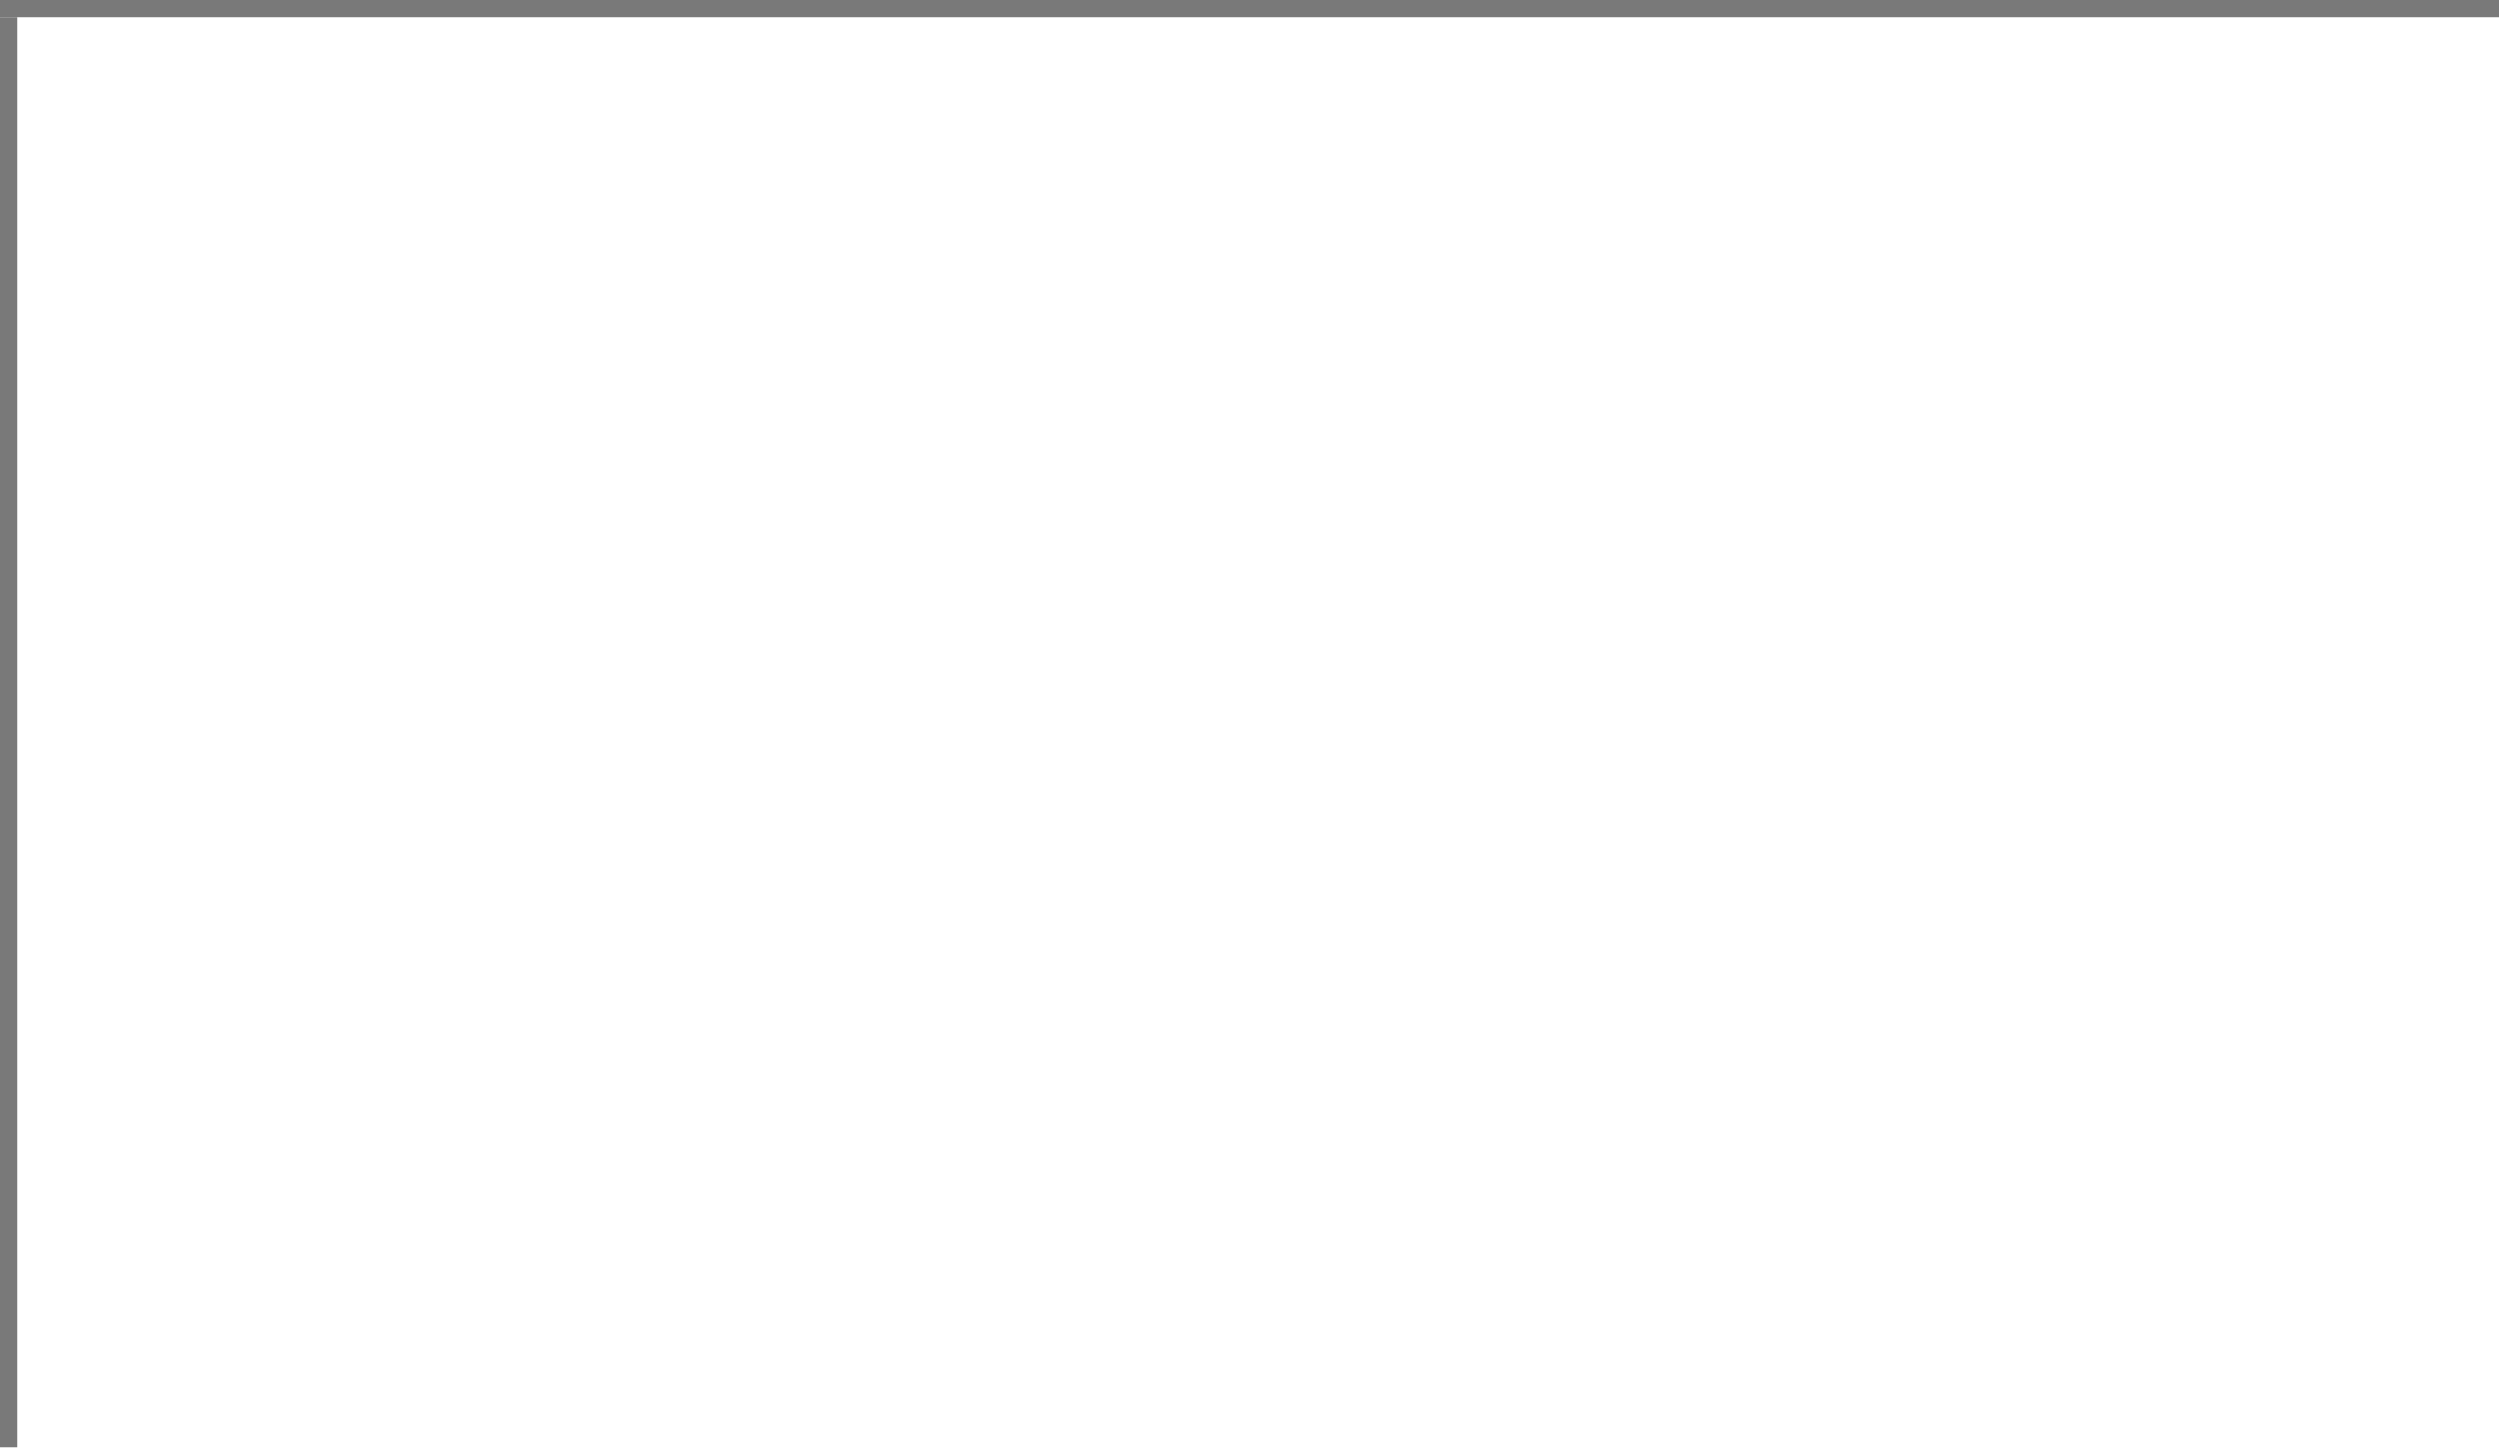
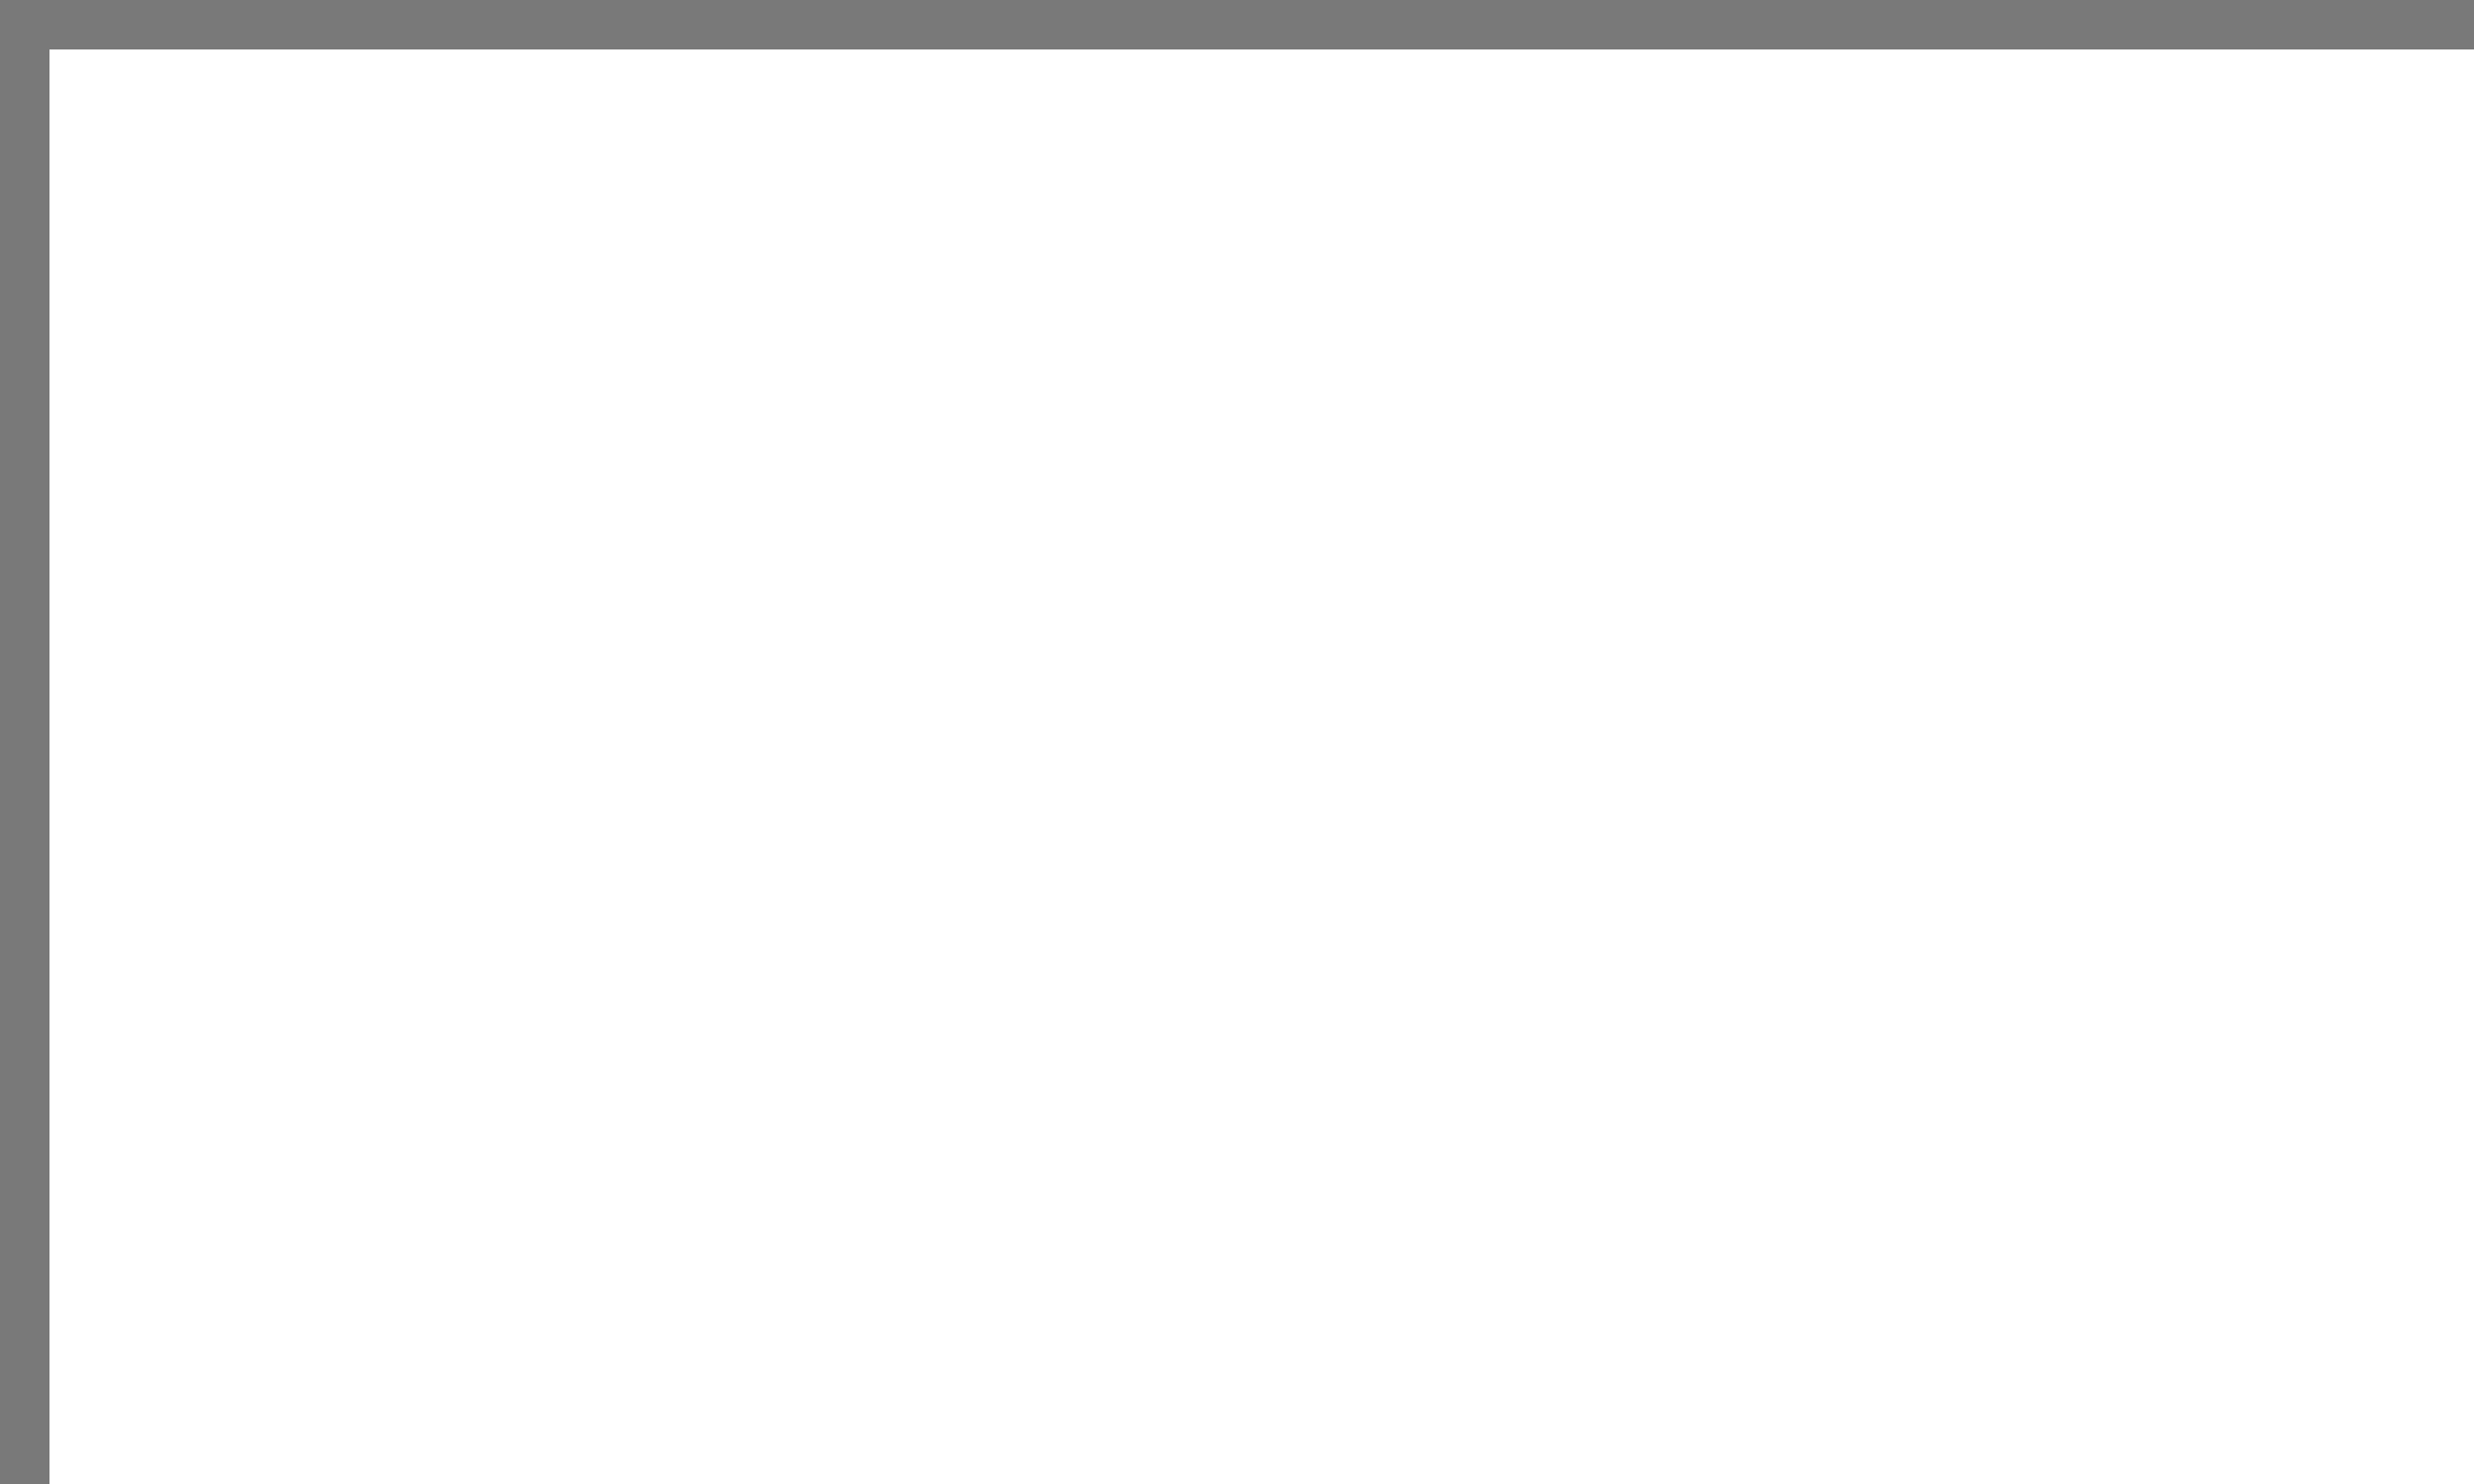
- <svg xmlns="http://www.w3.org/2000/svg" version="1.1" width="145px" height="84px" viewBox="50 456 145 84">
-   <path d="M 1 1  L 145 1  L 145 84  L 1 84  L 1 1  Z " fill-rule="nonzero" fill="rgba(255, 255, 255, 1)" stroke="none" transform="matrix(1 0 0 1 50 456 )" class="fill" />
-   <path d="M 0.5 1  L 0.5 84  " stroke-width="1" stroke-dasharray="0" stroke="rgba(121, 121, 121, 1)" fill="none" transform="matrix(1 0 0 1 50 456 )" class="stroke" />
-   <path d="M 0 0.5  L 145 0.5  " stroke-width="1" stroke-dasharray="0" stroke="rgba(121, 121, 121, 1)" fill="none" transform="matrix(1 0 0 1 50 456 )" class="stroke" />
+ <svg xmlns="http://www.w3.org/2000/svg" version="1.1" width="50px" height="30px" viewBox="0 366 50 30">
+   <path d="M 1 1  L 50 1  L 50 30  L 1 30  L 1 1  Z " fill-rule="nonzero" fill="rgba(255, 255, 255, 1)" stroke="none" transform="matrix(1 0 0 1 0 366 )" class="fill" />
+   <path d="M 0.5 1  L 0.5 30  " stroke-width="1" stroke-dasharray="0" stroke="rgba(121, 121, 121, 1)" fill="none" transform="matrix(1 0 0 1 0 366 )" class="stroke" />
+   <path d="M 0 0.5  L 50 0.5  " stroke-width="1" stroke-dasharray="0" stroke="rgba(121, 121, 121, 1)" fill="none" transform="matrix(1 0 0 1 0 366 )" class="stroke" />
</svg>
